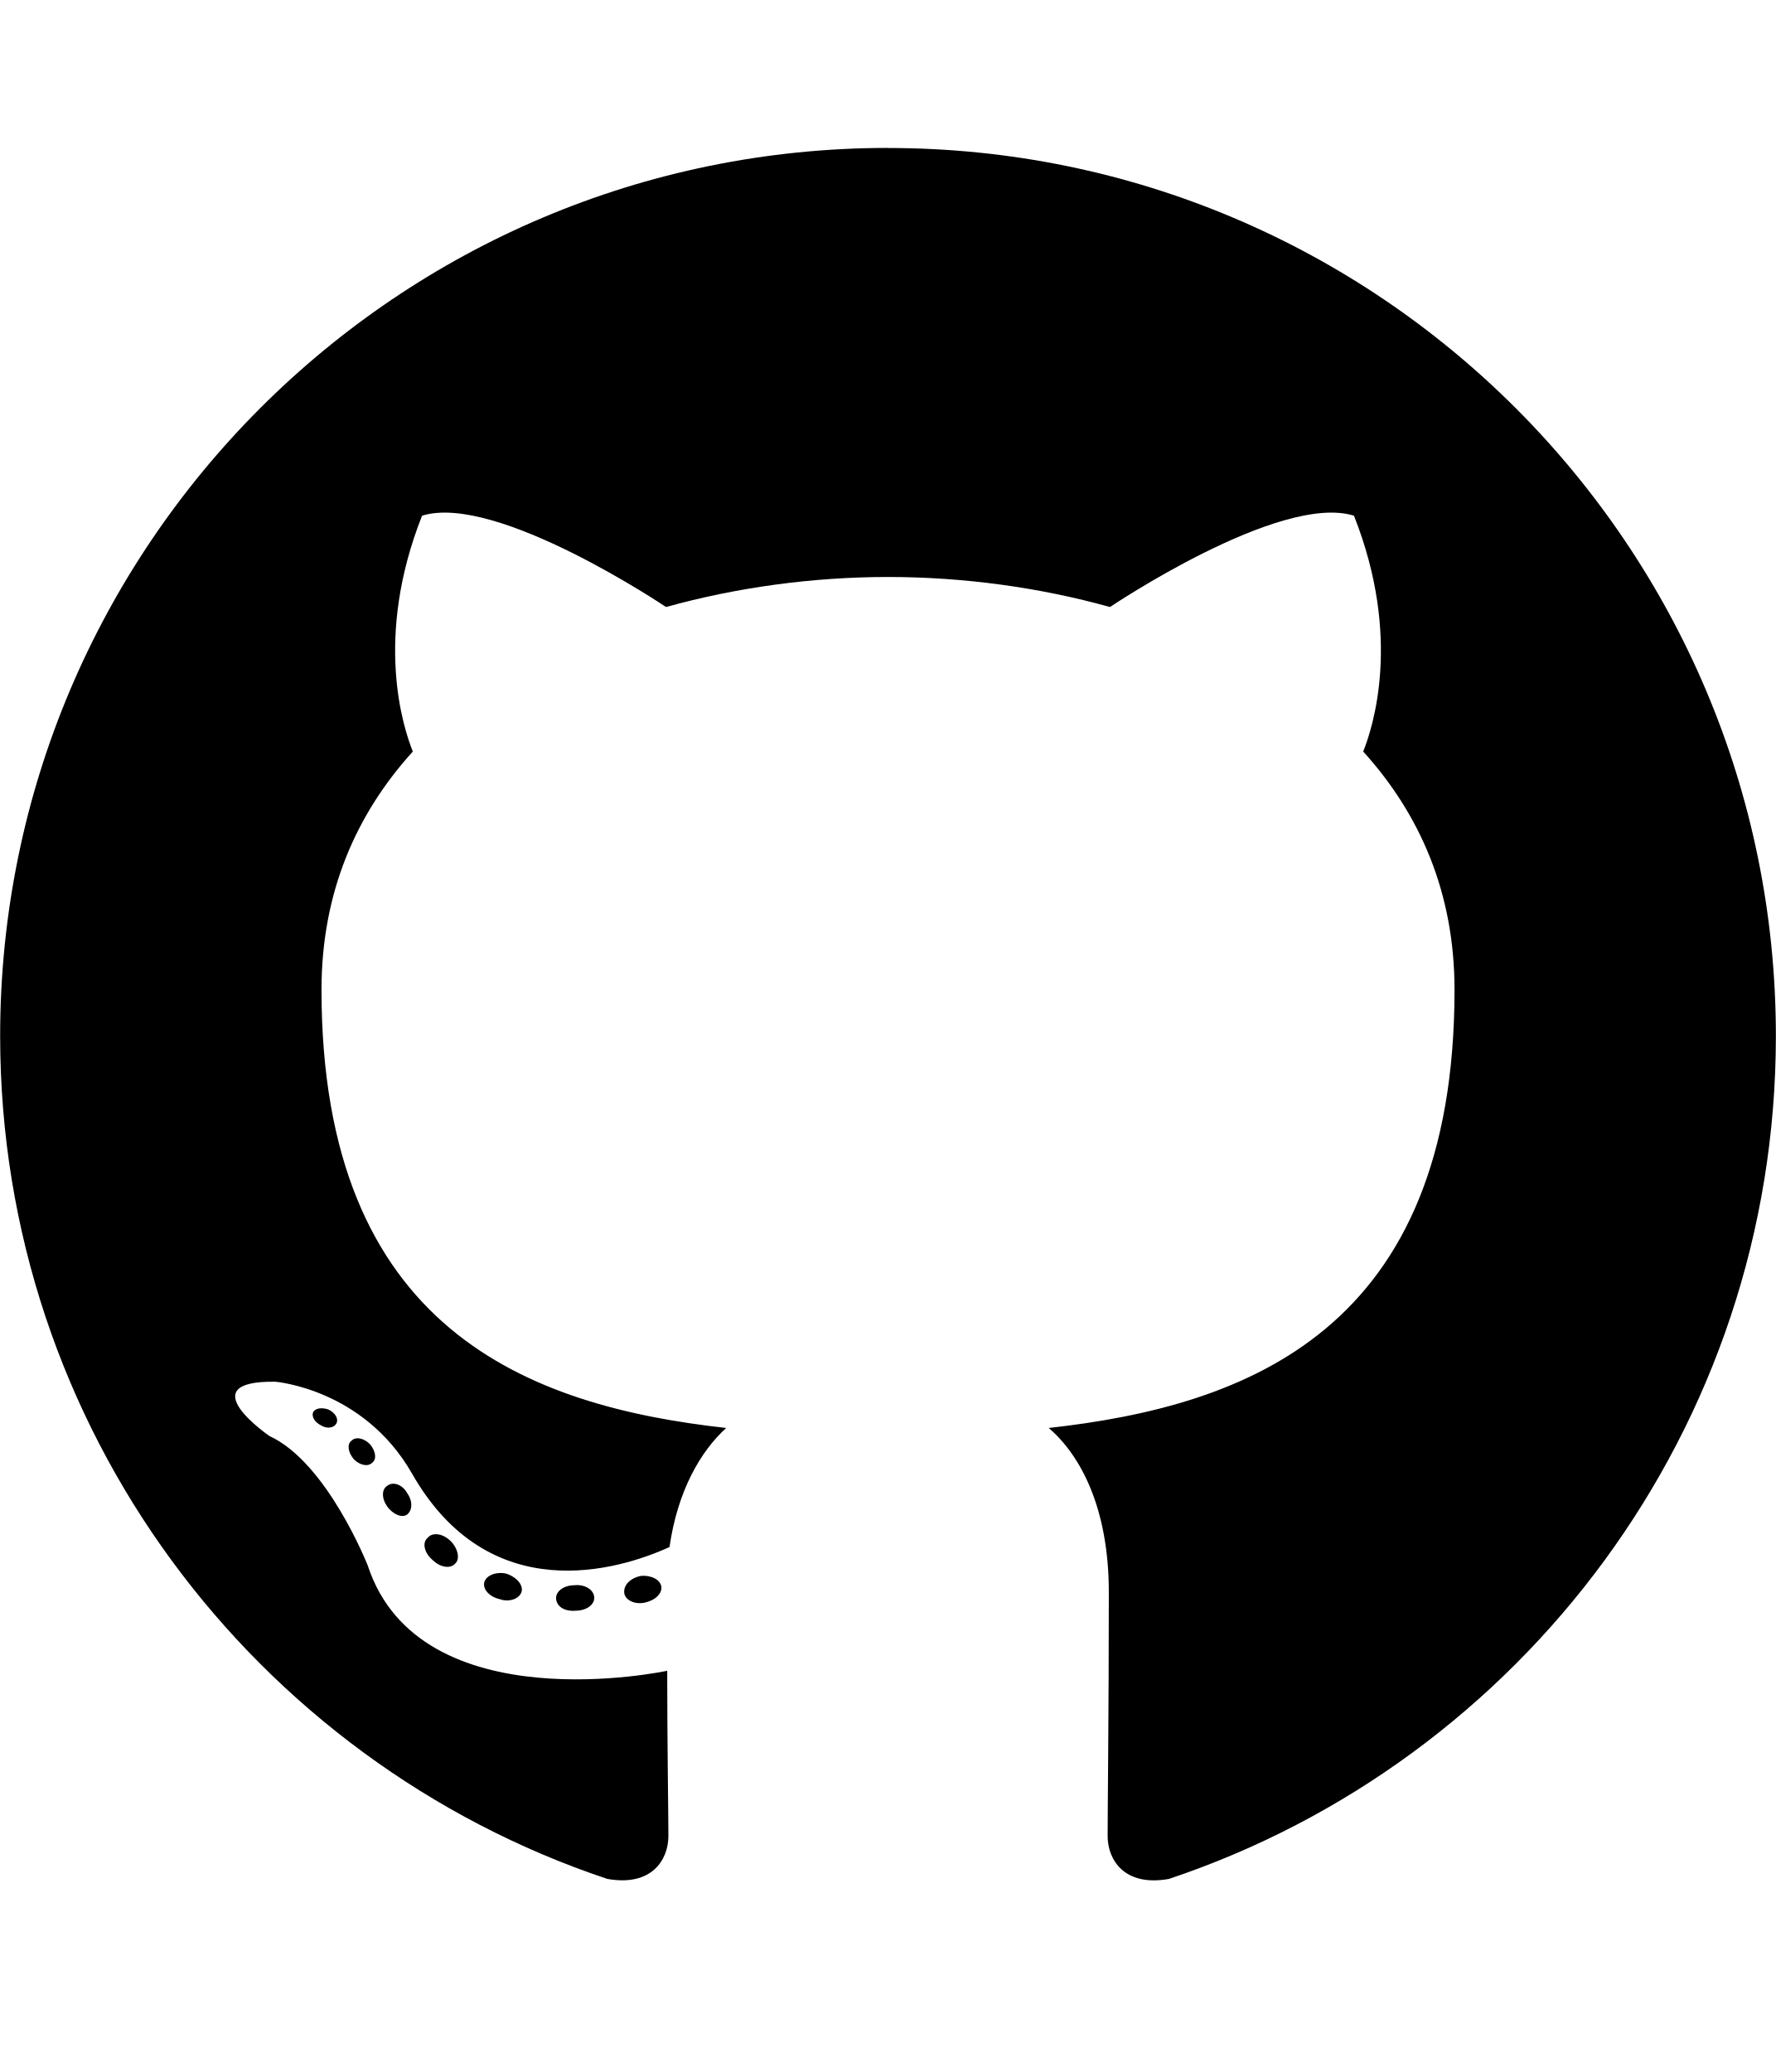
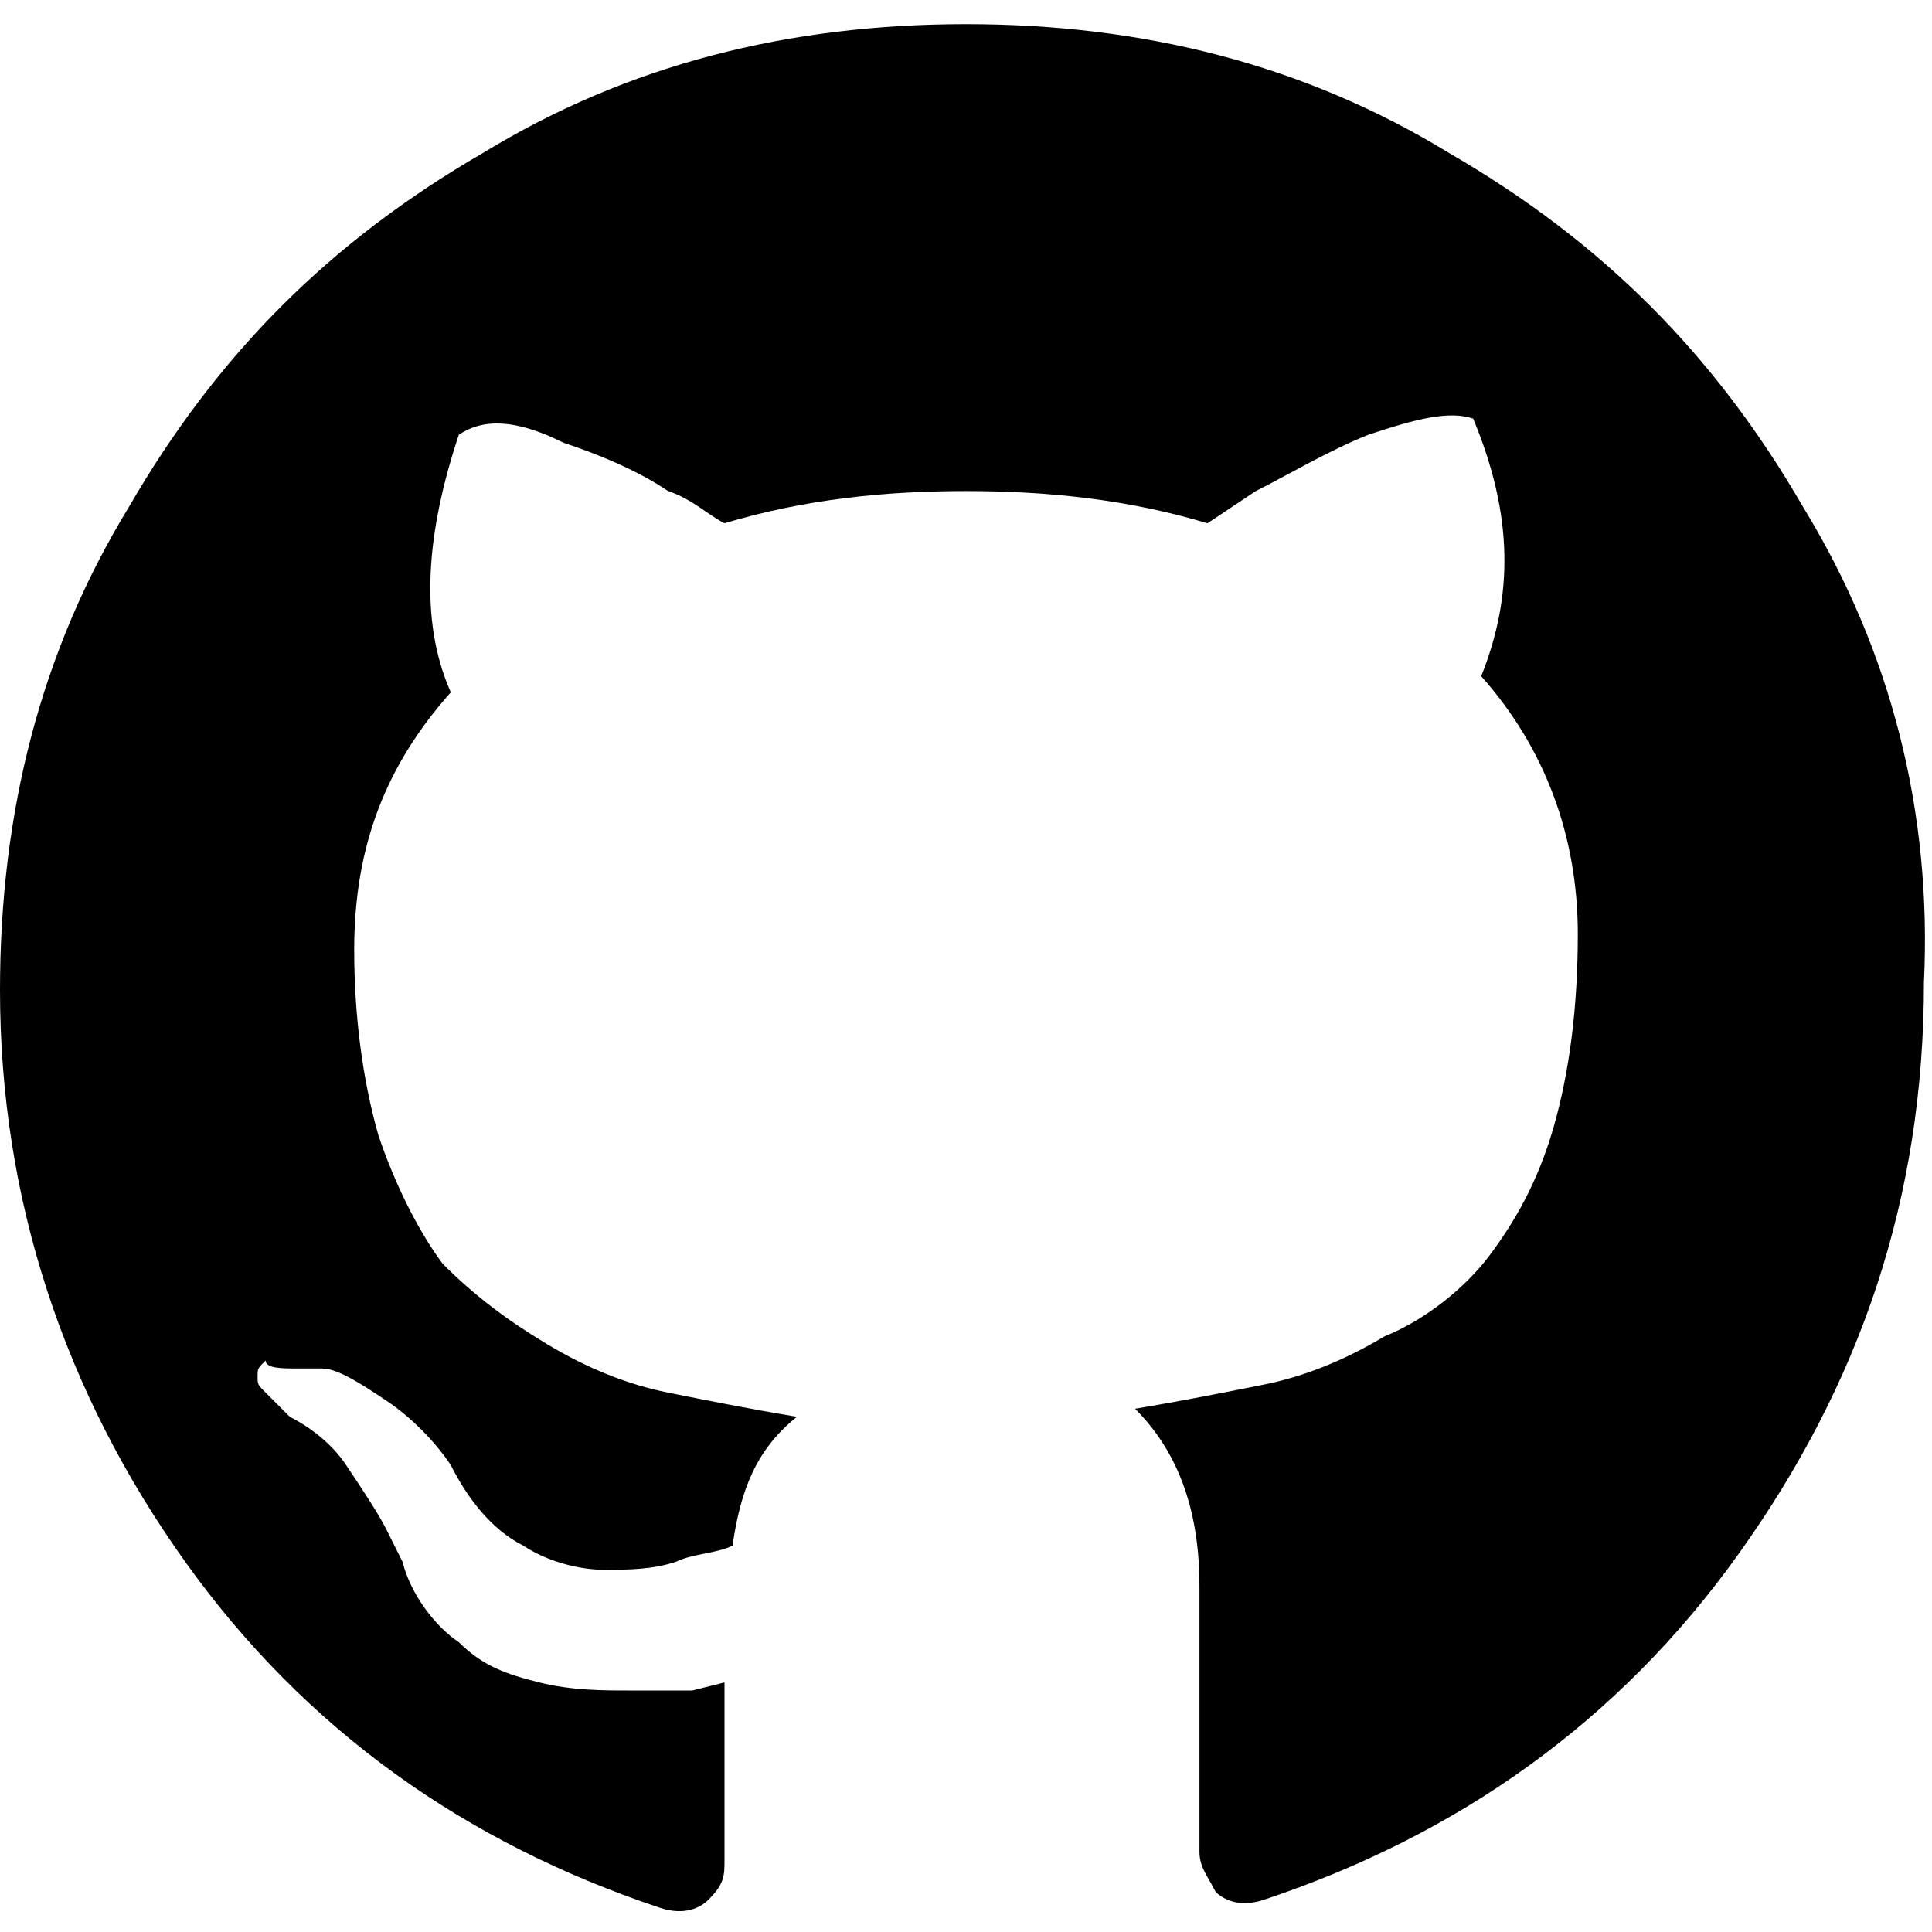
- <svg xmlns="http://www.w3.org/2000/svg" version="1.1" viewBox="0 0 24 28">
-   <path d="M12 2c6.625 0 12 5.375 12 12 0 5.297-3.437 9.797-8.203 11.391-0.609 0.109-0.828-0.266-0.828-0.578 0-0.391 0.016-1.687 0.016-3.297 0-1.125-0.375-1.844-0.812-2.219 2.672-0.297 5.484-1.313 5.484-5.922 0-1.313-0.469-2.375-1.234-3.219 0.125-0.313 0.531-1.531-0.125-3.187-1-0.313-3.297 1.234-3.297 1.234-0.953-0.266-1.984-0.406-3-0.406s-2.047 0.141-3 0.406c0 0-2.297-1.547-3.297-1.234-0.656 1.656-0.25 2.875-0.125 3.187-0.766 0.844-1.234 1.906-1.234 3.219 0 4.594 2.797 5.625 5.469 5.922-0.344 0.313-0.656 0.844-0.766 1.609-0.688 0.313-2.438 0.844-3.484-1-0.656-1.141-1.844-1.234-1.844-1.234-1.172-0.016-0.078 0.734-0.078 0.734 0.781 0.359 1.328 1.75 1.328 1.75 0.703 2.141 4.047 1.422 4.047 1.422 0 1 0.016 1.937 0.016 2.234 0 0.313-0.219 0.688-0.828 0.578-4.766-1.594-8.203-6.094-8.203-11.391 0-6.625 5.375-12 12-12zM4.547 19.234c0.031-0.063-0.016-0.141-0.109-0.187-0.094-0.031-0.172-0.016-0.203 0.031-0.031 0.063 0.016 0.141 0.109 0.187 0.078 0.047 0.172 0.031 0.203-0.031zM5.031 19.766c0.063-0.047 0.047-0.156-0.031-0.25-0.078-0.078-0.187-0.109-0.25-0.047-0.063 0.047-0.047 0.156 0.031 0.25 0.078 0.078 0.187 0.109 0.25 0.047zM5.5 20.469c0.078-0.063 0.078-0.187 0-0.297-0.063-0.109-0.187-0.156-0.266-0.094-0.078 0.047-0.078 0.172 0 0.281s0.203 0.156 0.266 0.109zM6.156 21.125c0.063-0.063 0.031-0.203-0.063-0.297-0.109-0.109-0.25-0.125-0.313-0.047-0.078 0.063-0.047 0.203 0.063 0.297 0.109 0.109 0.25 0.125 0.313 0.047zM7.047 21.516c0.031-0.094-0.063-0.203-0.203-0.25-0.125-0.031-0.266 0.016-0.297 0.109s0.063 0.203 0.203 0.234c0.125 0.047 0.266 0 0.297-0.094zM8.031 21.594c0-0.109-0.125-0.187-0.266-0.172-0.141 0-0.25 0.078-0.25 0.172 0 0.109 0.109 0.187 0.266 0.172 0.141 0 0.25-0.078 0.25-0.172zM8.937 21.438c-0.016-0.094-0.141-0.156-0.281-0.141-0.141 0.031-0.234 0.125-0.219 0.234 0.016 0.094 0.141 0.156 0.281 0.125s0.234-0.125 0.219-0.219z" />
+ <svg xmlns="http://www.w3.org/2000/svg" fill="#000000" width="24" height="24" version="1.1" id="Capa_1" x="0px" y="0px" viewBox="0 0 24 24" style="enable-background:new 0 0 24 24;" xml:space="preserve">
+   <g>
+     <path d="M22.4,6.3C21.3,4.4,19.9,3,18,1.9c-1.8-1.1-3.8-1.6-6-1.6c-2.2,0-4.2,0.5-6,1.6C4.1,3,2.7,4.4,1.6,6.3   C0.5,8.1,0,10.1,0,12.3c0,2.6,0.8,5,2.3,7.1c1.5,2.1,3.5,3.5,5.9,4.3c0.3,0.1,0.5,0,0.6-0.1C9,23.4,9,23.3,9,23.1c0,0,0-0.3,0-0.8   c0-0.5,0-1,0-1.4l-0.4,0.1C8.4,21,8.1,21,7.8,21c-0.3,0-0.7,0-1.1-0.1c-0.4-0.1-0.7-0.2-1-0.5c-0.3-0.2-0.6-0.6-0.7-1l-0.2-0.4   c-0.1-0.2-0.3-0.5-0.5-0.8c-0.2-0.3-0.5-0.5-0.7-0.6l-0.1-0.1c-0.1-0.1-0.1-0.1-0.2-0.2c-0.1-0.1-0.1-0.1-0.1-0.2   c0-0.1,0-0.1,0.1-0.2C3.3,17,3.5,17,3.7,17L4,17c0.2,0,0.5,0.2,0.8,0.4c0.3,0.2,0.6,0.5,0.8,0.8c0.2,0.4,0.5,0.8,0.9,1   c0.3,0.2,0.7,0.3,1,0.3c0.3,0,0.6,0,0.9-0.1c0.2-0.1,0.5-0.1,0.7-0.2c0.1-0.7,0.3-1.2,0.8-1.6c-0.6-0.1-1.1-0.2-1.6-0.3   c-0.5-0.1-1-0.3-1.5-0.6c-0.5-0.3-0.9-0.6-1.3-1c-0.3-0.4-0.6-1-0.8-1.6c-0.2-0.7-0.3-1.5-0.3-2.3c0-1.3,0.4-2.3,1.2-3.2   c-0.4-0.9-0.3-2,0.1-3.2C6,5.2,6.4,5.2,7,5.5c0.6,0.2,1,0.4,1.3,0.6C8.6,6.2,8.8,6.4,9,6.5c1-0.3,2-0.4,3-0.4s2,0.1,3,0.4l0.6-0.4   C16,5.9,16.5,5.6,17,5.4c0.6-0.2,1-0.3,1.3-0.2c0.5,1.2,0.5,2.2,0.1,3.2c0.8,0.9,1.2,2,1.2,3.2c0,0.9-0.1,1.7-0.3,2.4   c-0.2,0.7-0.5,1.2-0.8,1.6c-0.3,0.4-0.8,0.8-1.3,1c-0.5,0.3-1,0.5-1.5,0.6c-0.5,0.1-1,0.2-1.6,0.3c0.5,0.5,0.8,1.2,0.8,2.2v3.3   c0,0.2,0.1,0.3,0.2,0.5c0.1,0.1,0.3,0.2,0.6,0.1c2.4-0.8,4.4-2.2,5.9-4.3c1.5-2.1,2.3-4.4,2.3-7.1C24,10.1,23.5,8.1,22.4,6.3z" />
+   </g>
</svg>
